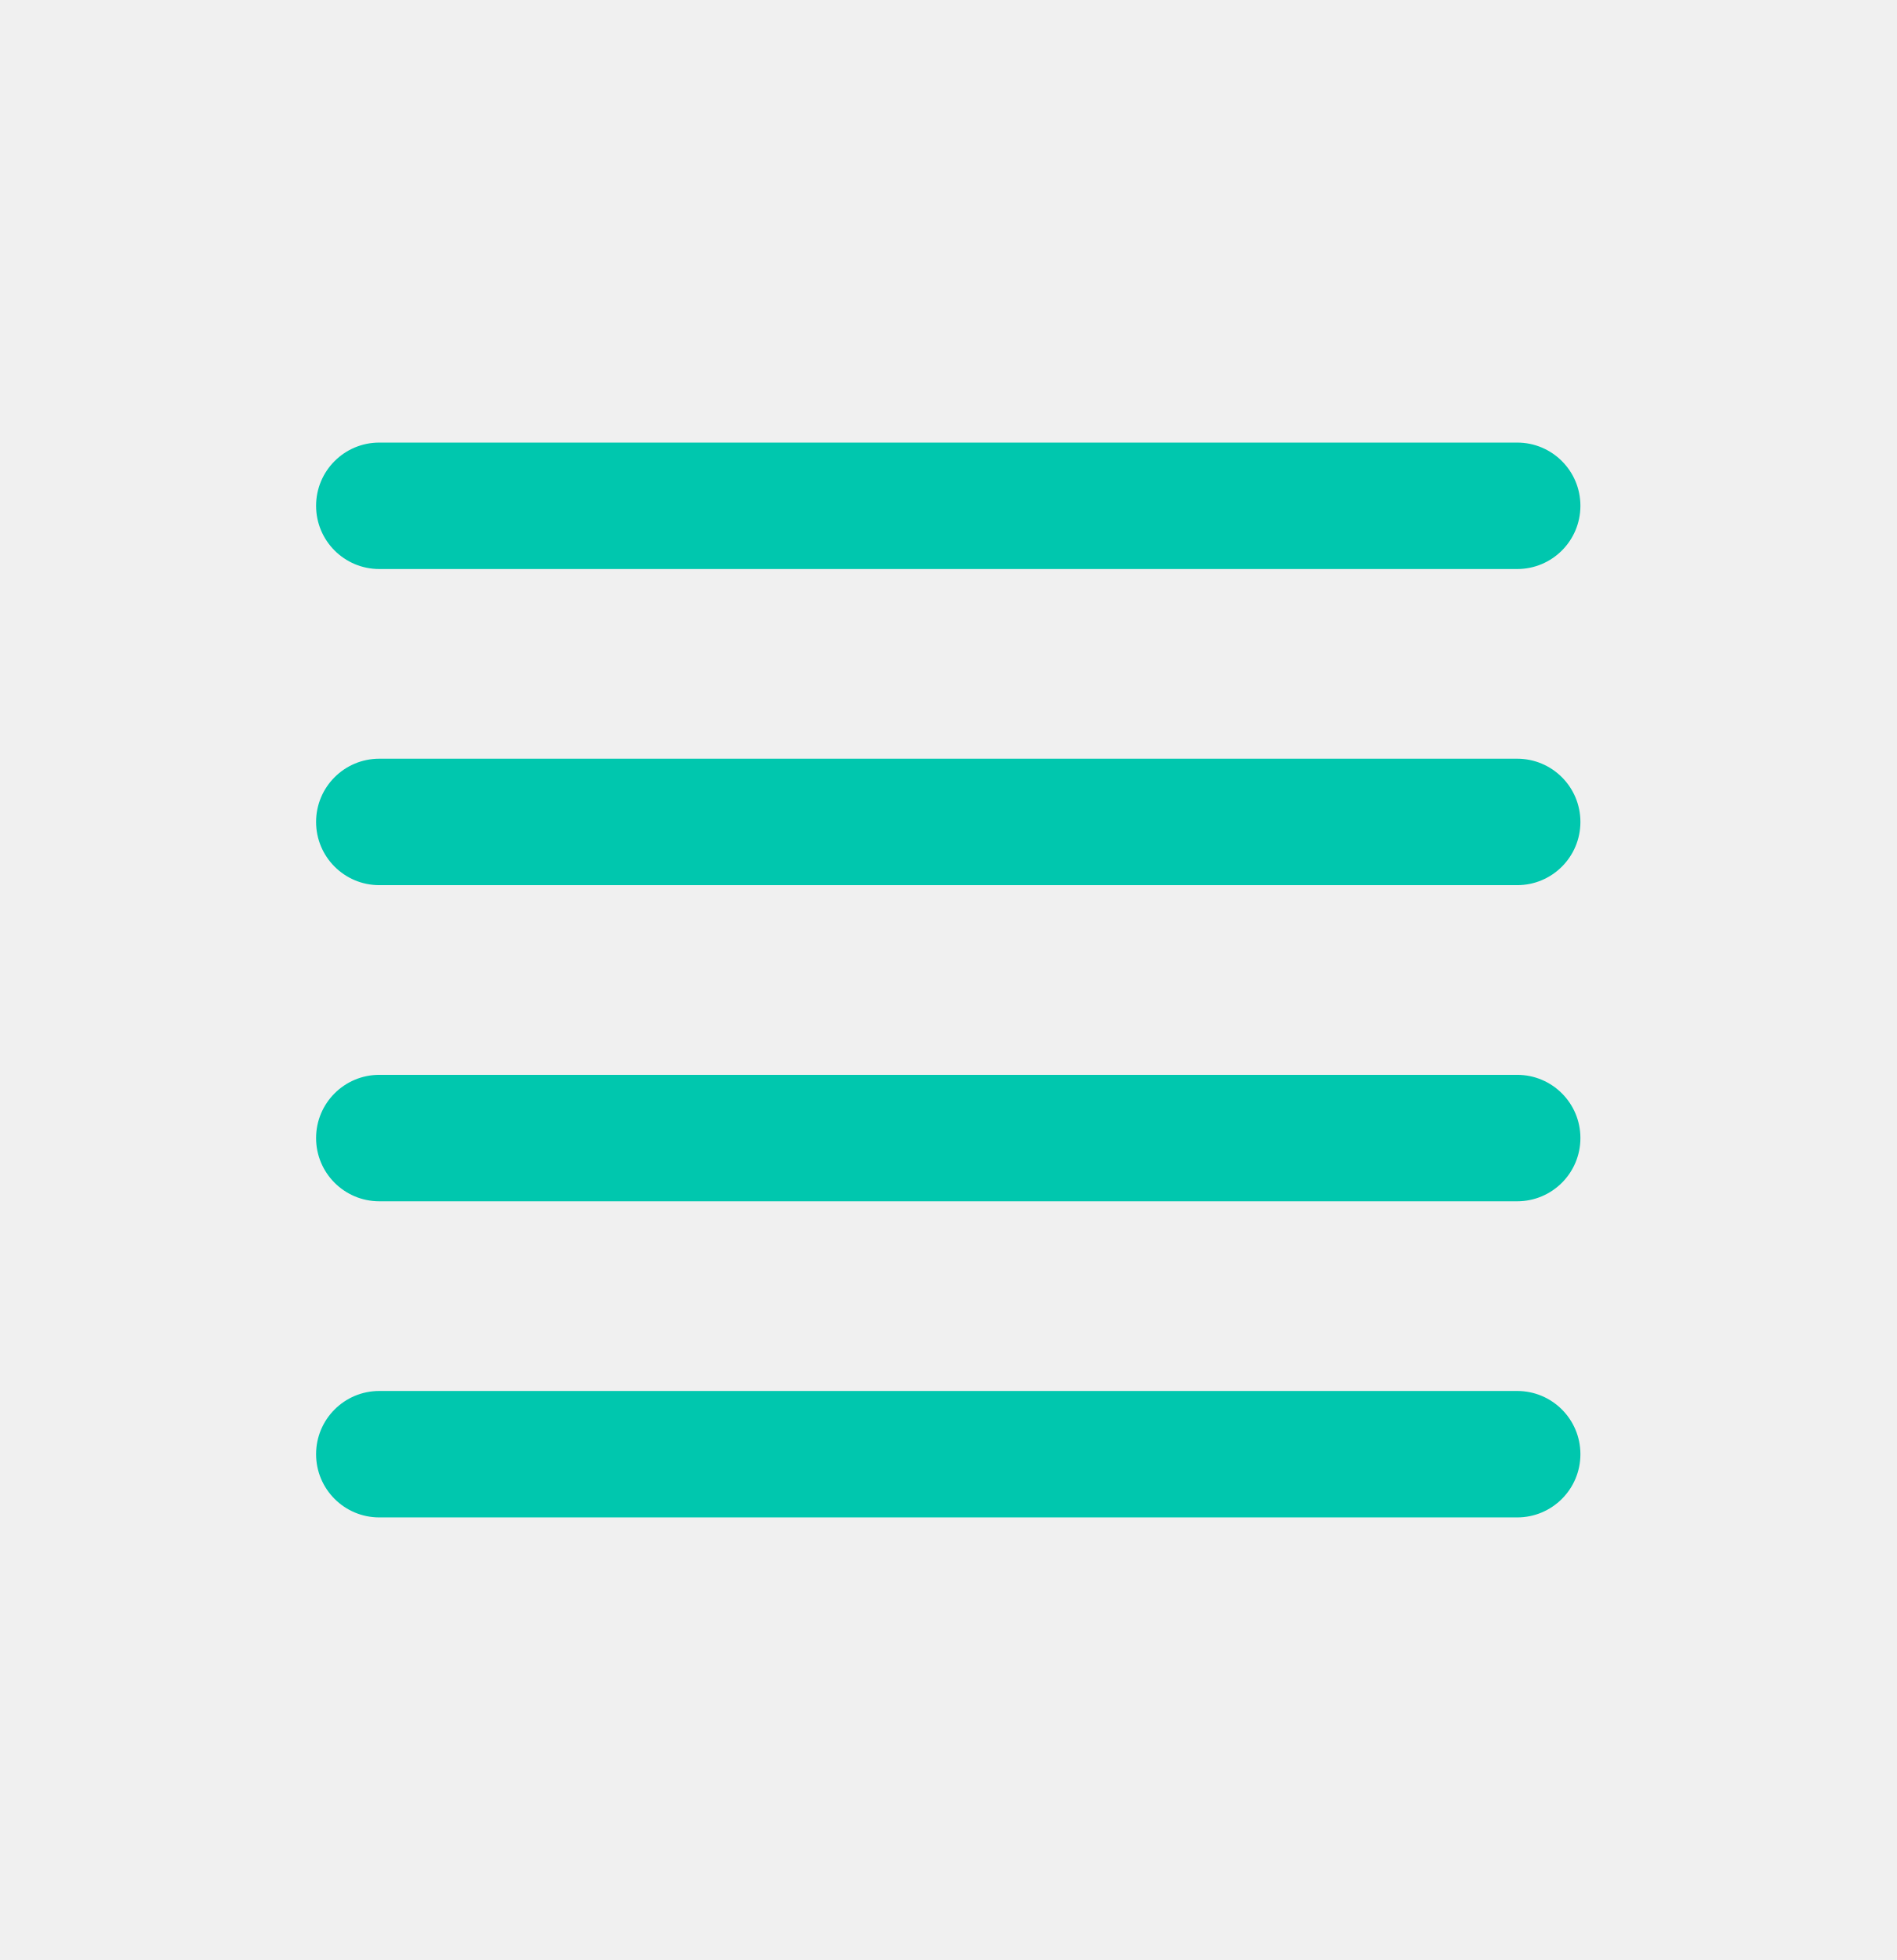
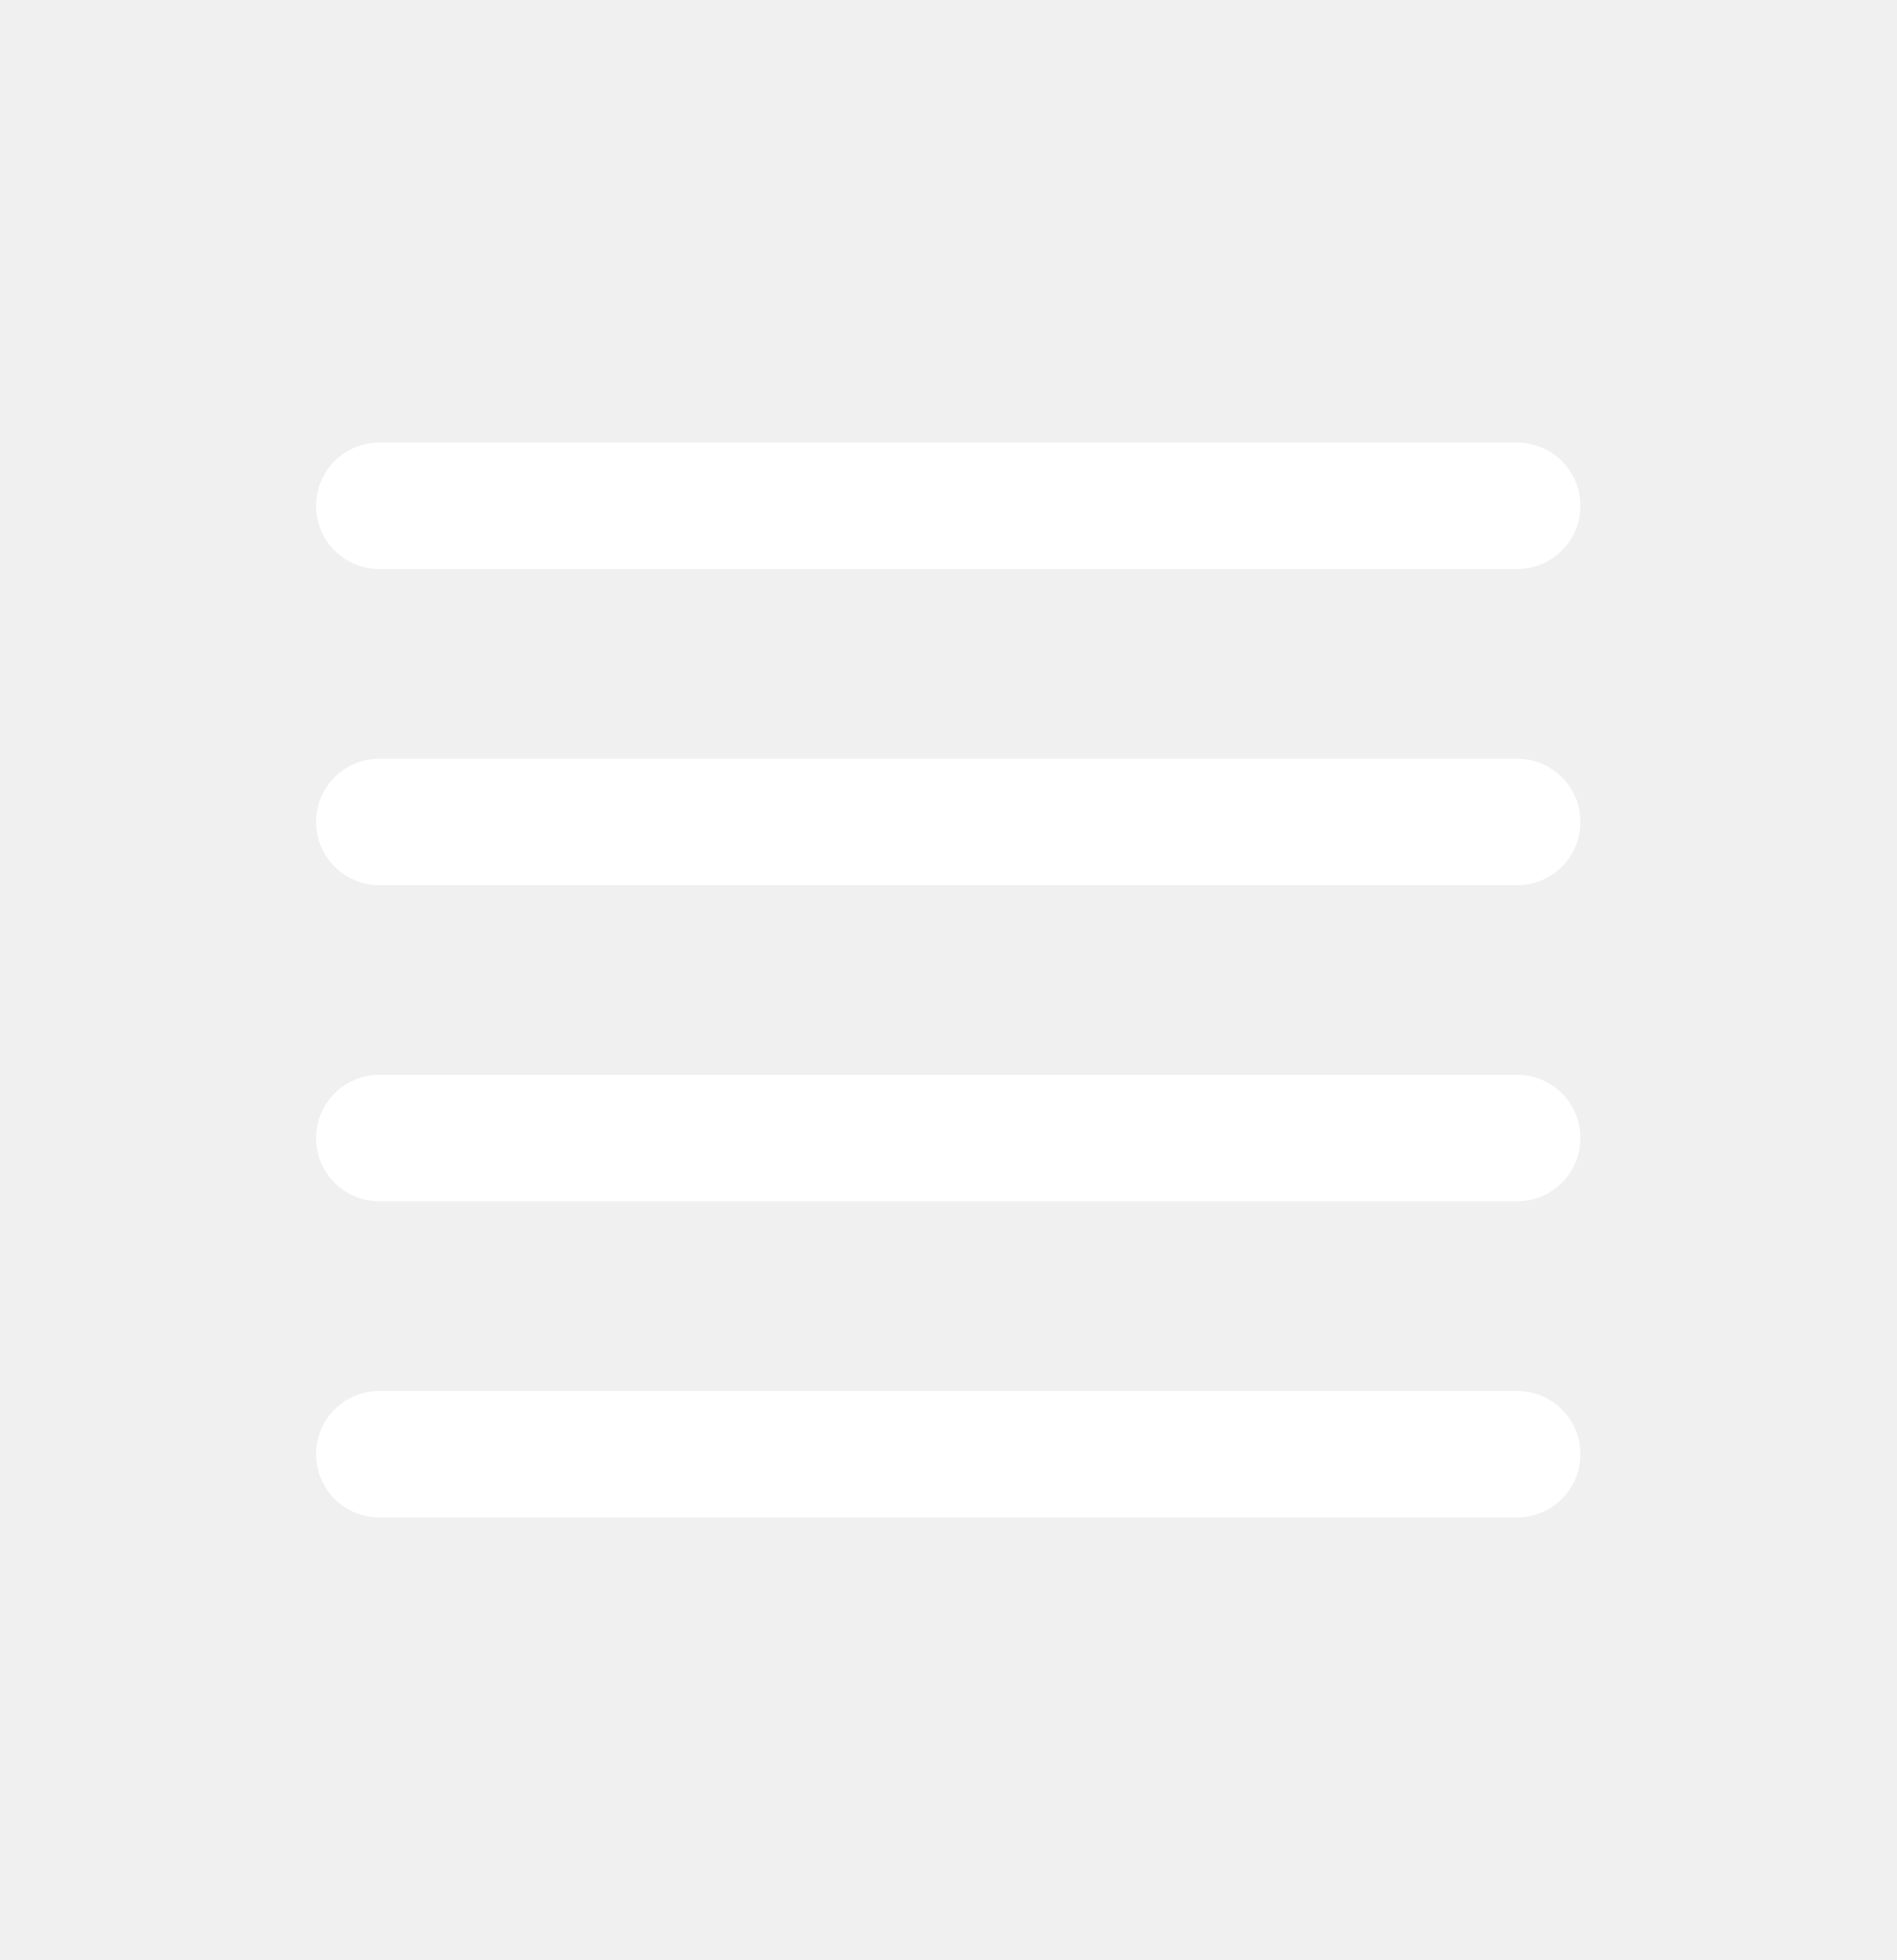
<svg xmlns="http://www.w3.org/2000/svg" width="30" height="31" viewBox="0 0 30 31" fill="none">
-   <rect x="5" y="7" width="20" height="2" rx="1" fill="#00C7AE" />
-   <rect x="5" y="12" width="20" height="2" rx="1" fill="#00C7AE" />
-   <rect x="5" y="17" width="20" height="2" rx="1" fill="#00C7AE" />
-   <rect x="5" y="22" width="20" height="2" rx="1" fill="#00C7AE" />
+   <rect x="5" y="7" width="20" height="2" rx="1" fill="#fff" />
+   <rect x="5" y="12" width="20" height="2" rx="1" fill="#fff" />
+   <rect x="5" y="17" width="20" height="2" rx="1" fill="#fff" />
+   <rect x="5" y="22" width="20" height="2" rx="1" fill="#fff" />
</svg>
